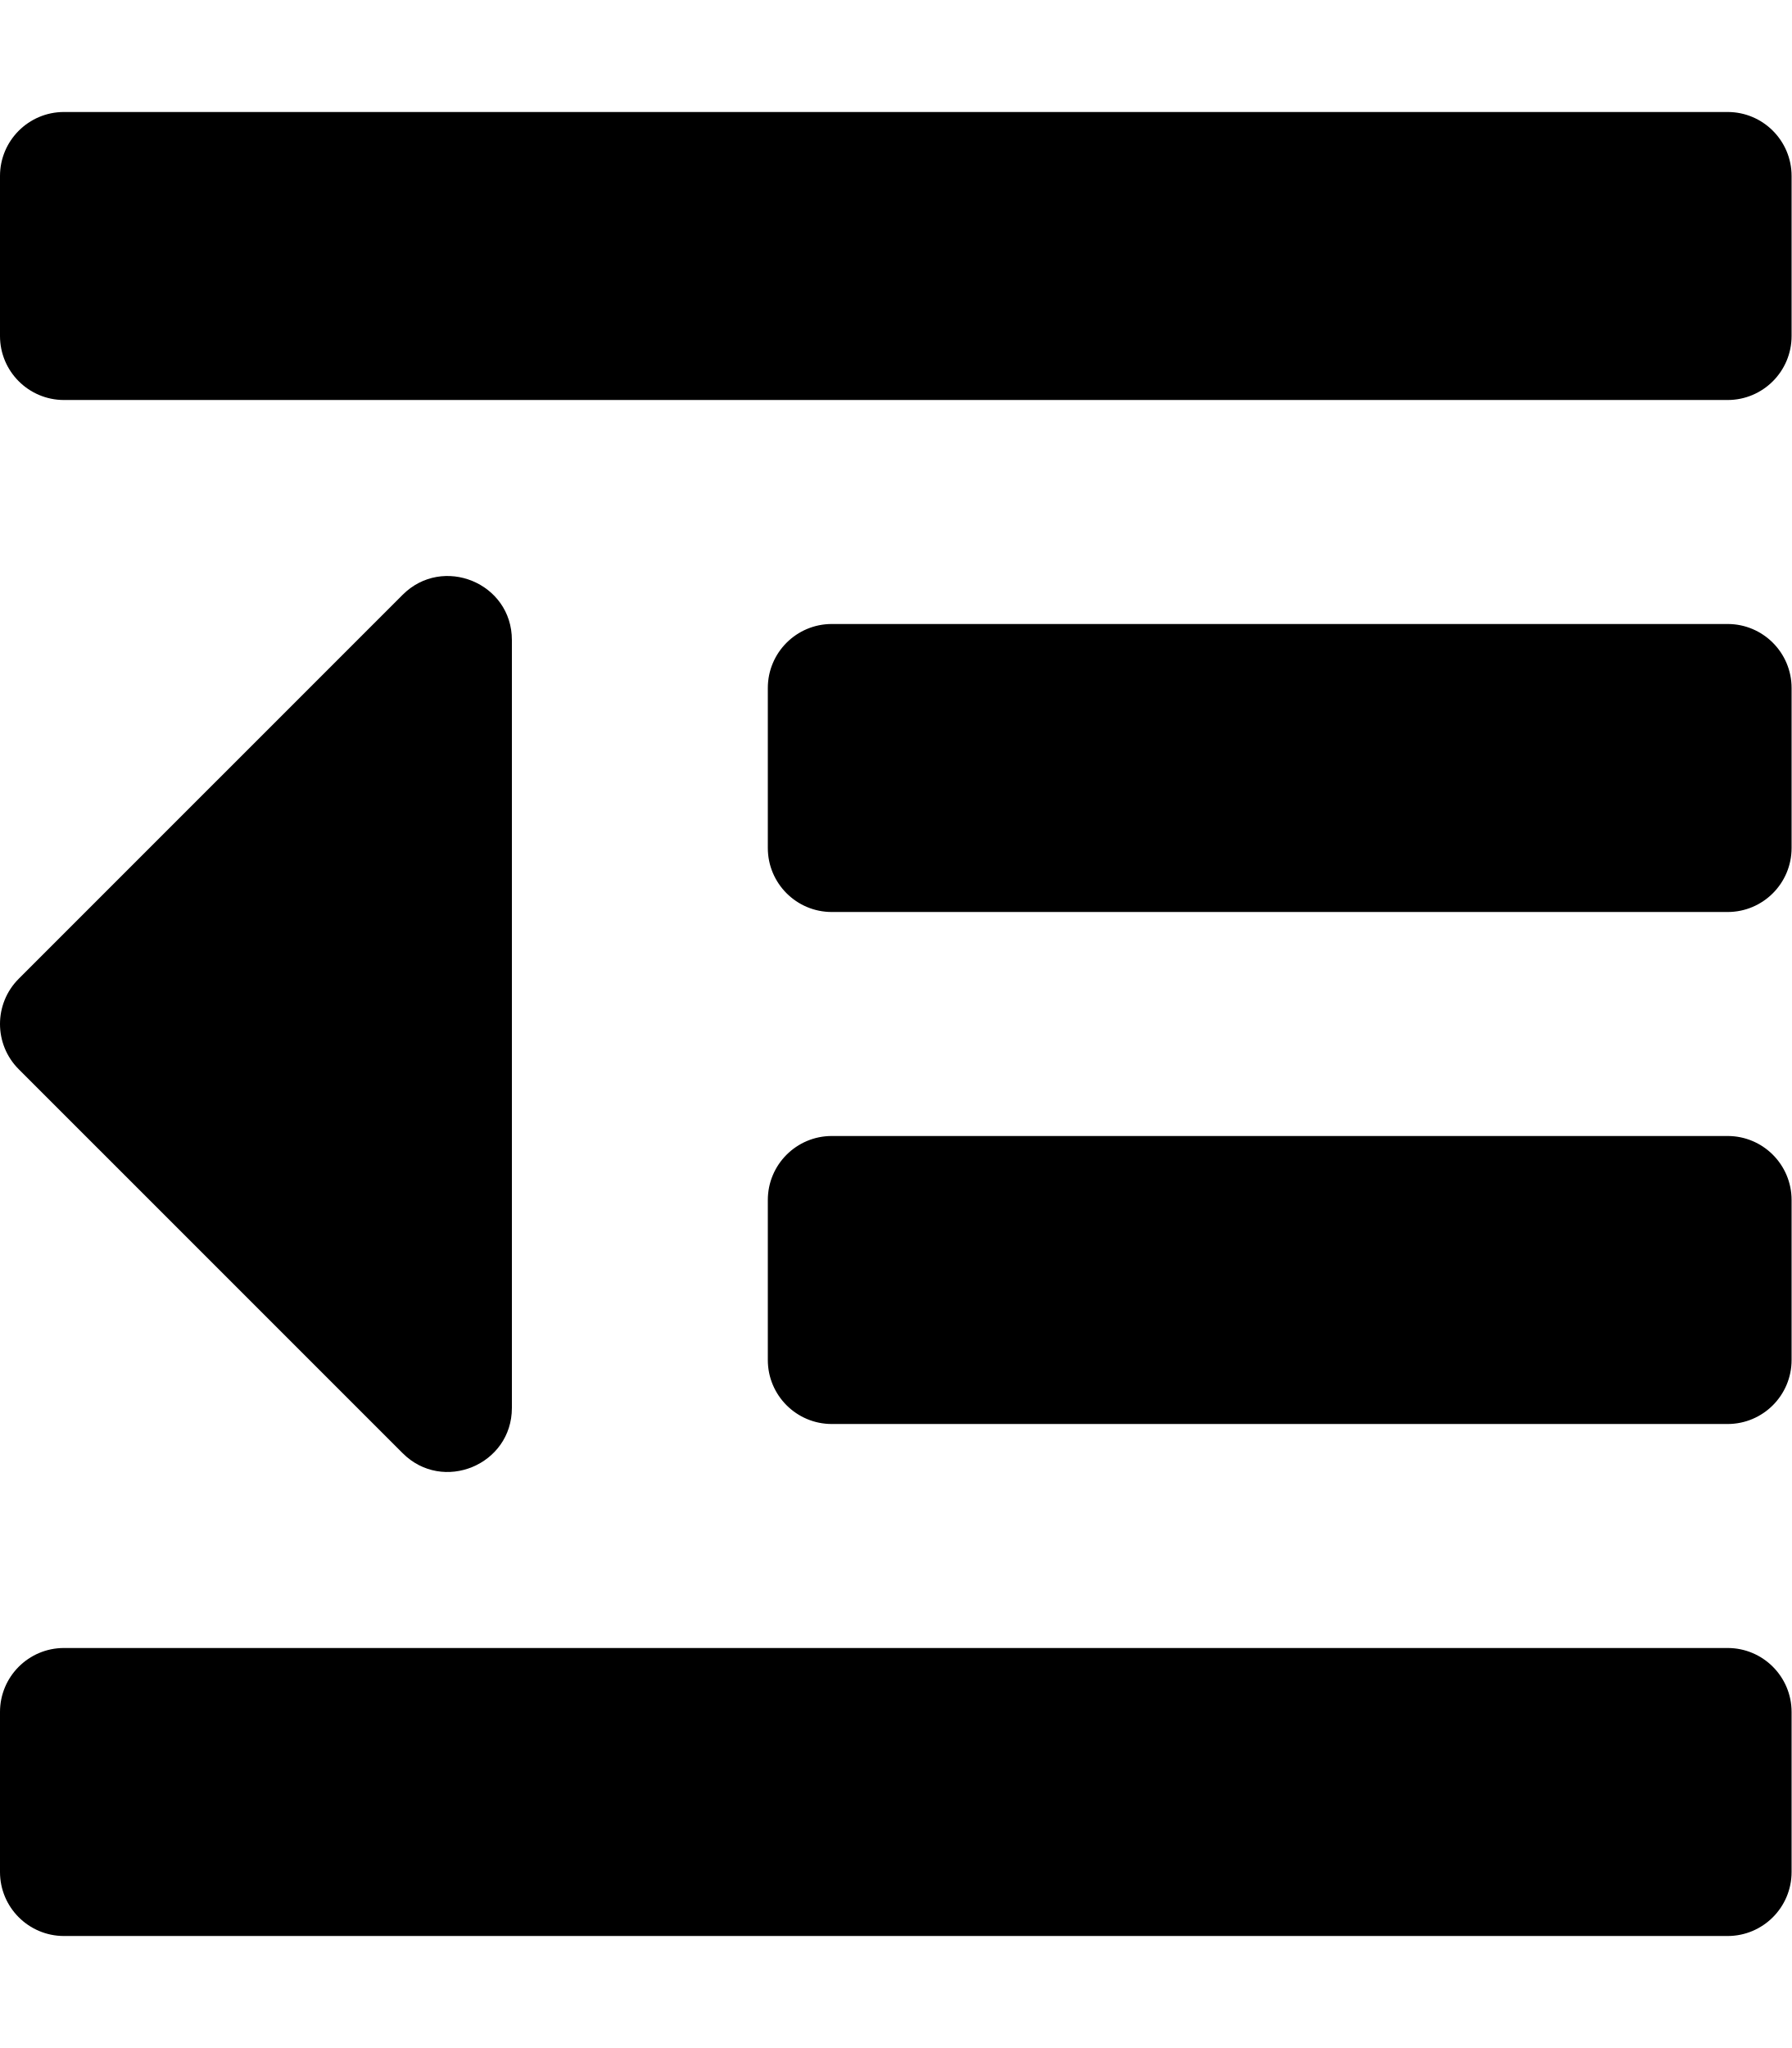
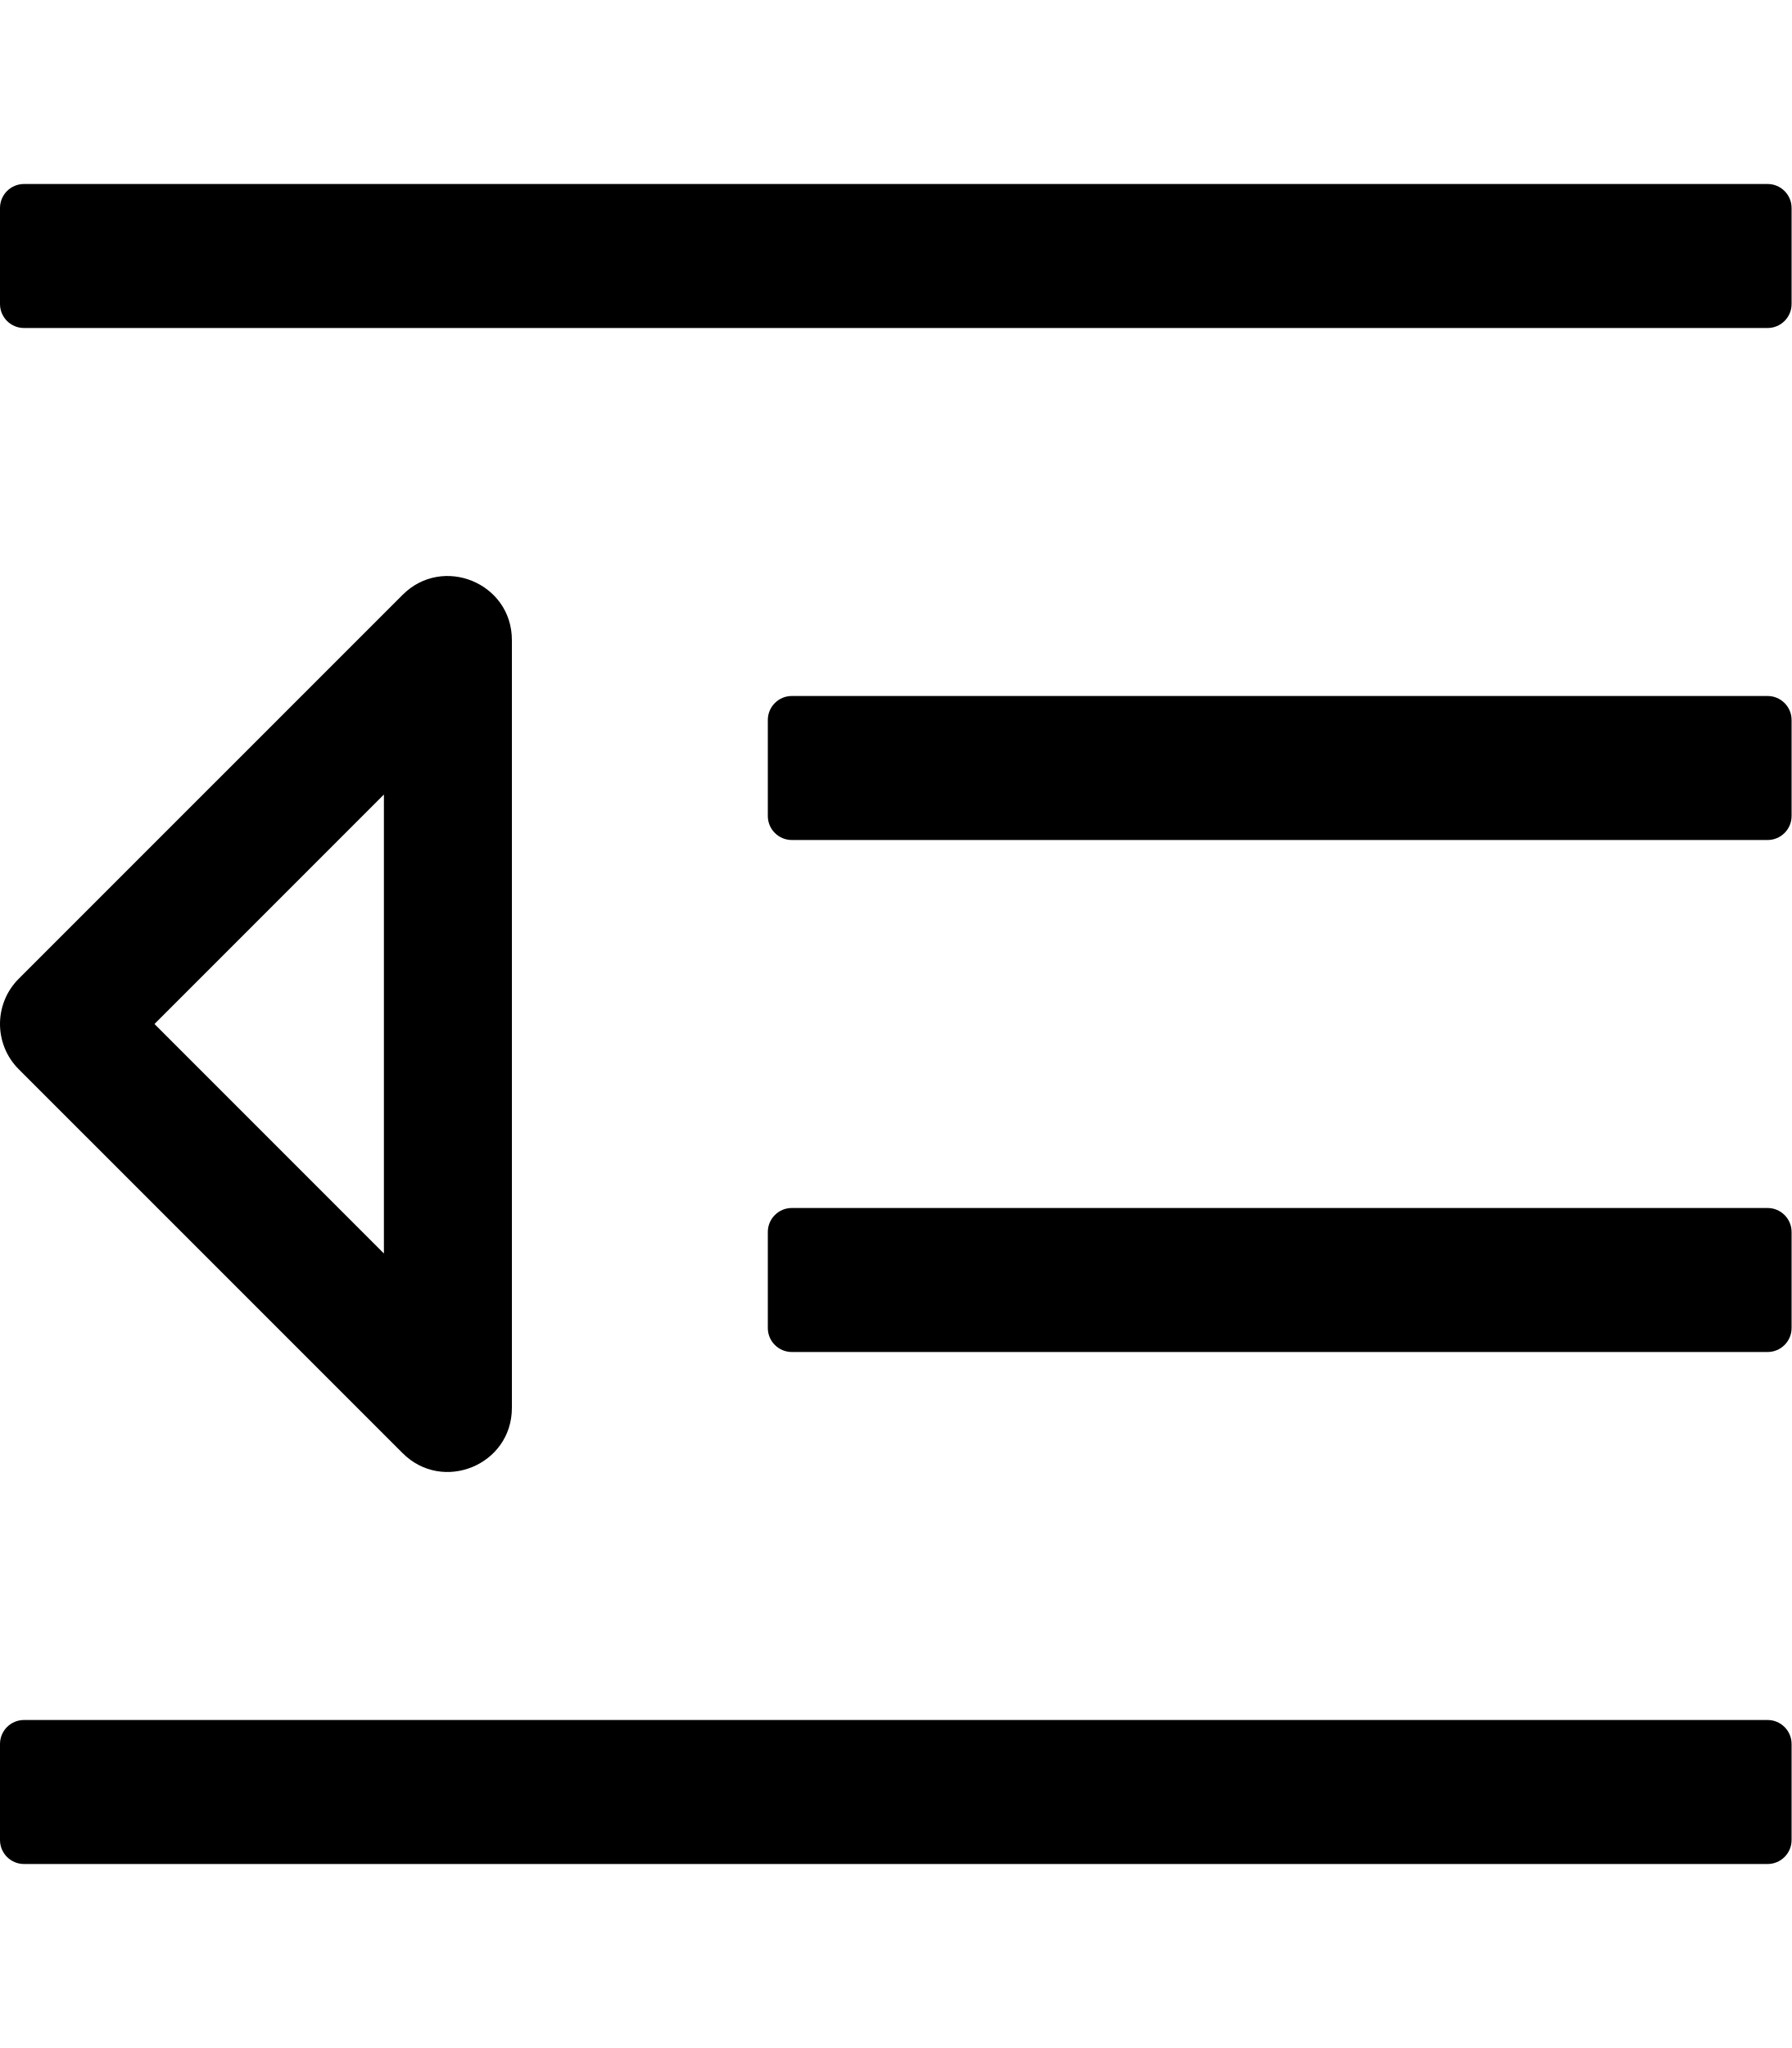
- <svg xmlns="http://www.w3.org/2000/svg" aria-hidden="true" data-prefix="fas" data-icon="outdent" role="img" viewBox="0 0 448 512" class="svg-inline--fa fa-outdent fa-w-14 fa-9x">
-   <path fill="currentColor" d="M0 84V44c0-8.837 7.163-16 16-16h416c8.837 0 16 7.163 16 16v40c0 8.837-7.163 16-16 16H16c-8.837 0-16-7.163-16-16zm208 144h224c8.837 0 16-7.163 16-16v-40c0-8.837-7.163-16-16-16H208c-8.837 0-16 7.163-16 16v40c0 8.837 7.163 16 16 16zM16 484h416c8.837 0 16-7.163 16-16v-40c0-8.837-7.163-16-16-16H16c-8.837 0-16 7.163-16 16v40c0 8.837 7.163 16 16 16zm192-128h224c8.837 0 16-7.163 16-16v-40c0-8.837-7.163-16-16-16H208c-8.837 0-16 7.163-16 16v40c0 8.837 7.163 16 16 16zM4.687 267.313l96 95.984C110.734 373.348 128 366.224 128 351.984V160.008c0-14.329-17.325-21.304-27.313-11.313l-96 95.992c-6.249 6.248-6.249 16.378 0 22.626z" class="" />
+ <svg xmlns="http://www.w3.org/2000/svg" aria-hidden="true" data-prefix="fal" data-icon="outdent" role="img" viewBox="0 0 448 512" class="svg-inline--fa fa-outdent fa-w-14 fa-7x">
+   <path fill="currentColor" d="M0 76V52a6 6 0 0 1 6-6h436a6 6 0 0 1 6 6v24a6 6 0 0 1-6 6H6a6 6 0 0 1-6-6zm198 134h244a6 6 0 0 0 6-6v-24a6 6 0 0 0-6-6H198a6 6 0 0 0-6 6v24a6 6 0 0 0 6 6zM6 466h436a6 6 0 0 0 6-6v-24a6 6 0 0 0-6-6H6a6 6 0 0 0-6 6v24a6 6 0 0 0 6 6zm192-128h244a6 6 0 0 0 6-6v-24a6 6 0 0 0-6-6H198a6 6 0 0 0-6 6v24a6 6 0 0 0 6 6zm-70-177.987v191.972c0 14.27-17.283 21.346-27.313 11.313l-96-95.986c-6.249-6.248-6.249-16.379 0-22.627l96-95.987C110.705 138.682 128 145.719 128 160.013zm-32 153.36V198.627L38.627 256 96 313.373z" class="" />
</svg>
